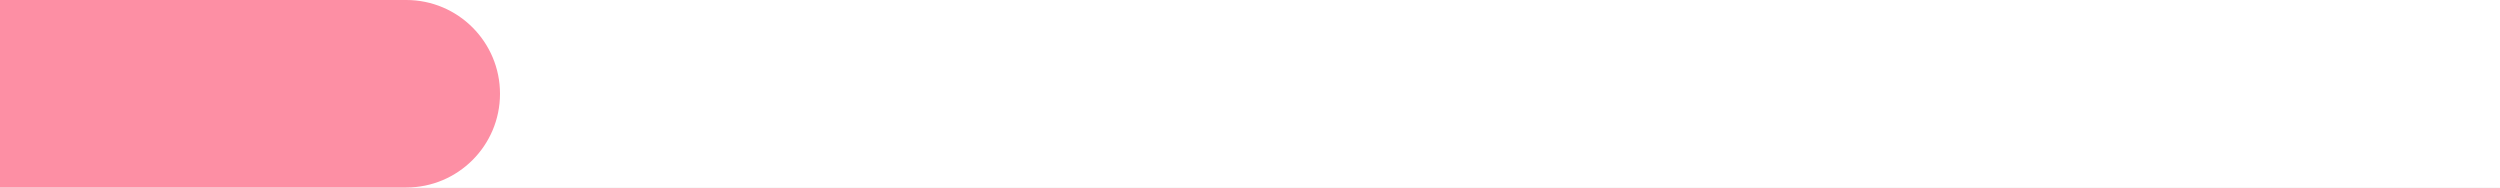
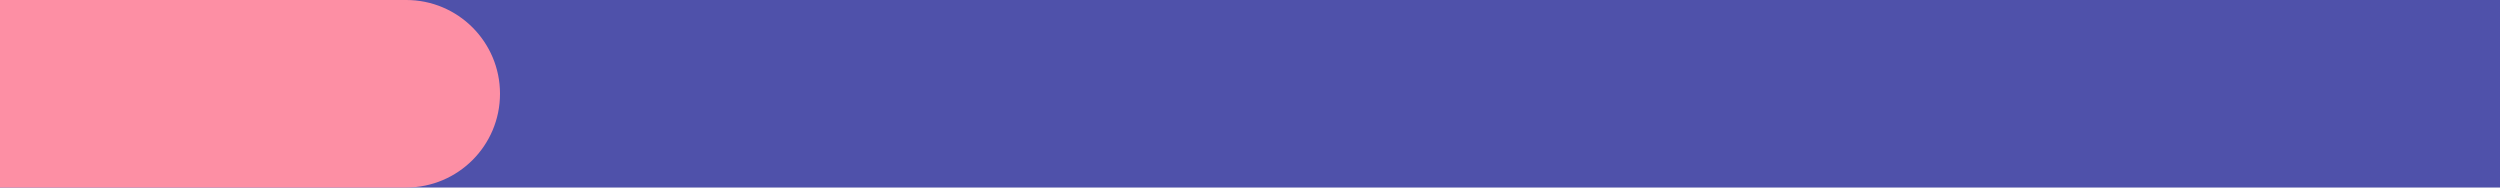
<svg xmlns="http://www.w3.org/2000/svg" width="200" height="15" viewBox="0 0 200 15" fill="none">
-   <rect width="200" height="15" fill="white" />
+   <rect width="200" height="15" fill="#4F51AA" />
  <path d="M0 0H32.5C36.642 0 40 3.358 40 7.5V7.5C40 11.642 36.642 15 32.5 15H0V0Z" fill="#FD8FA4" />
</svg>
